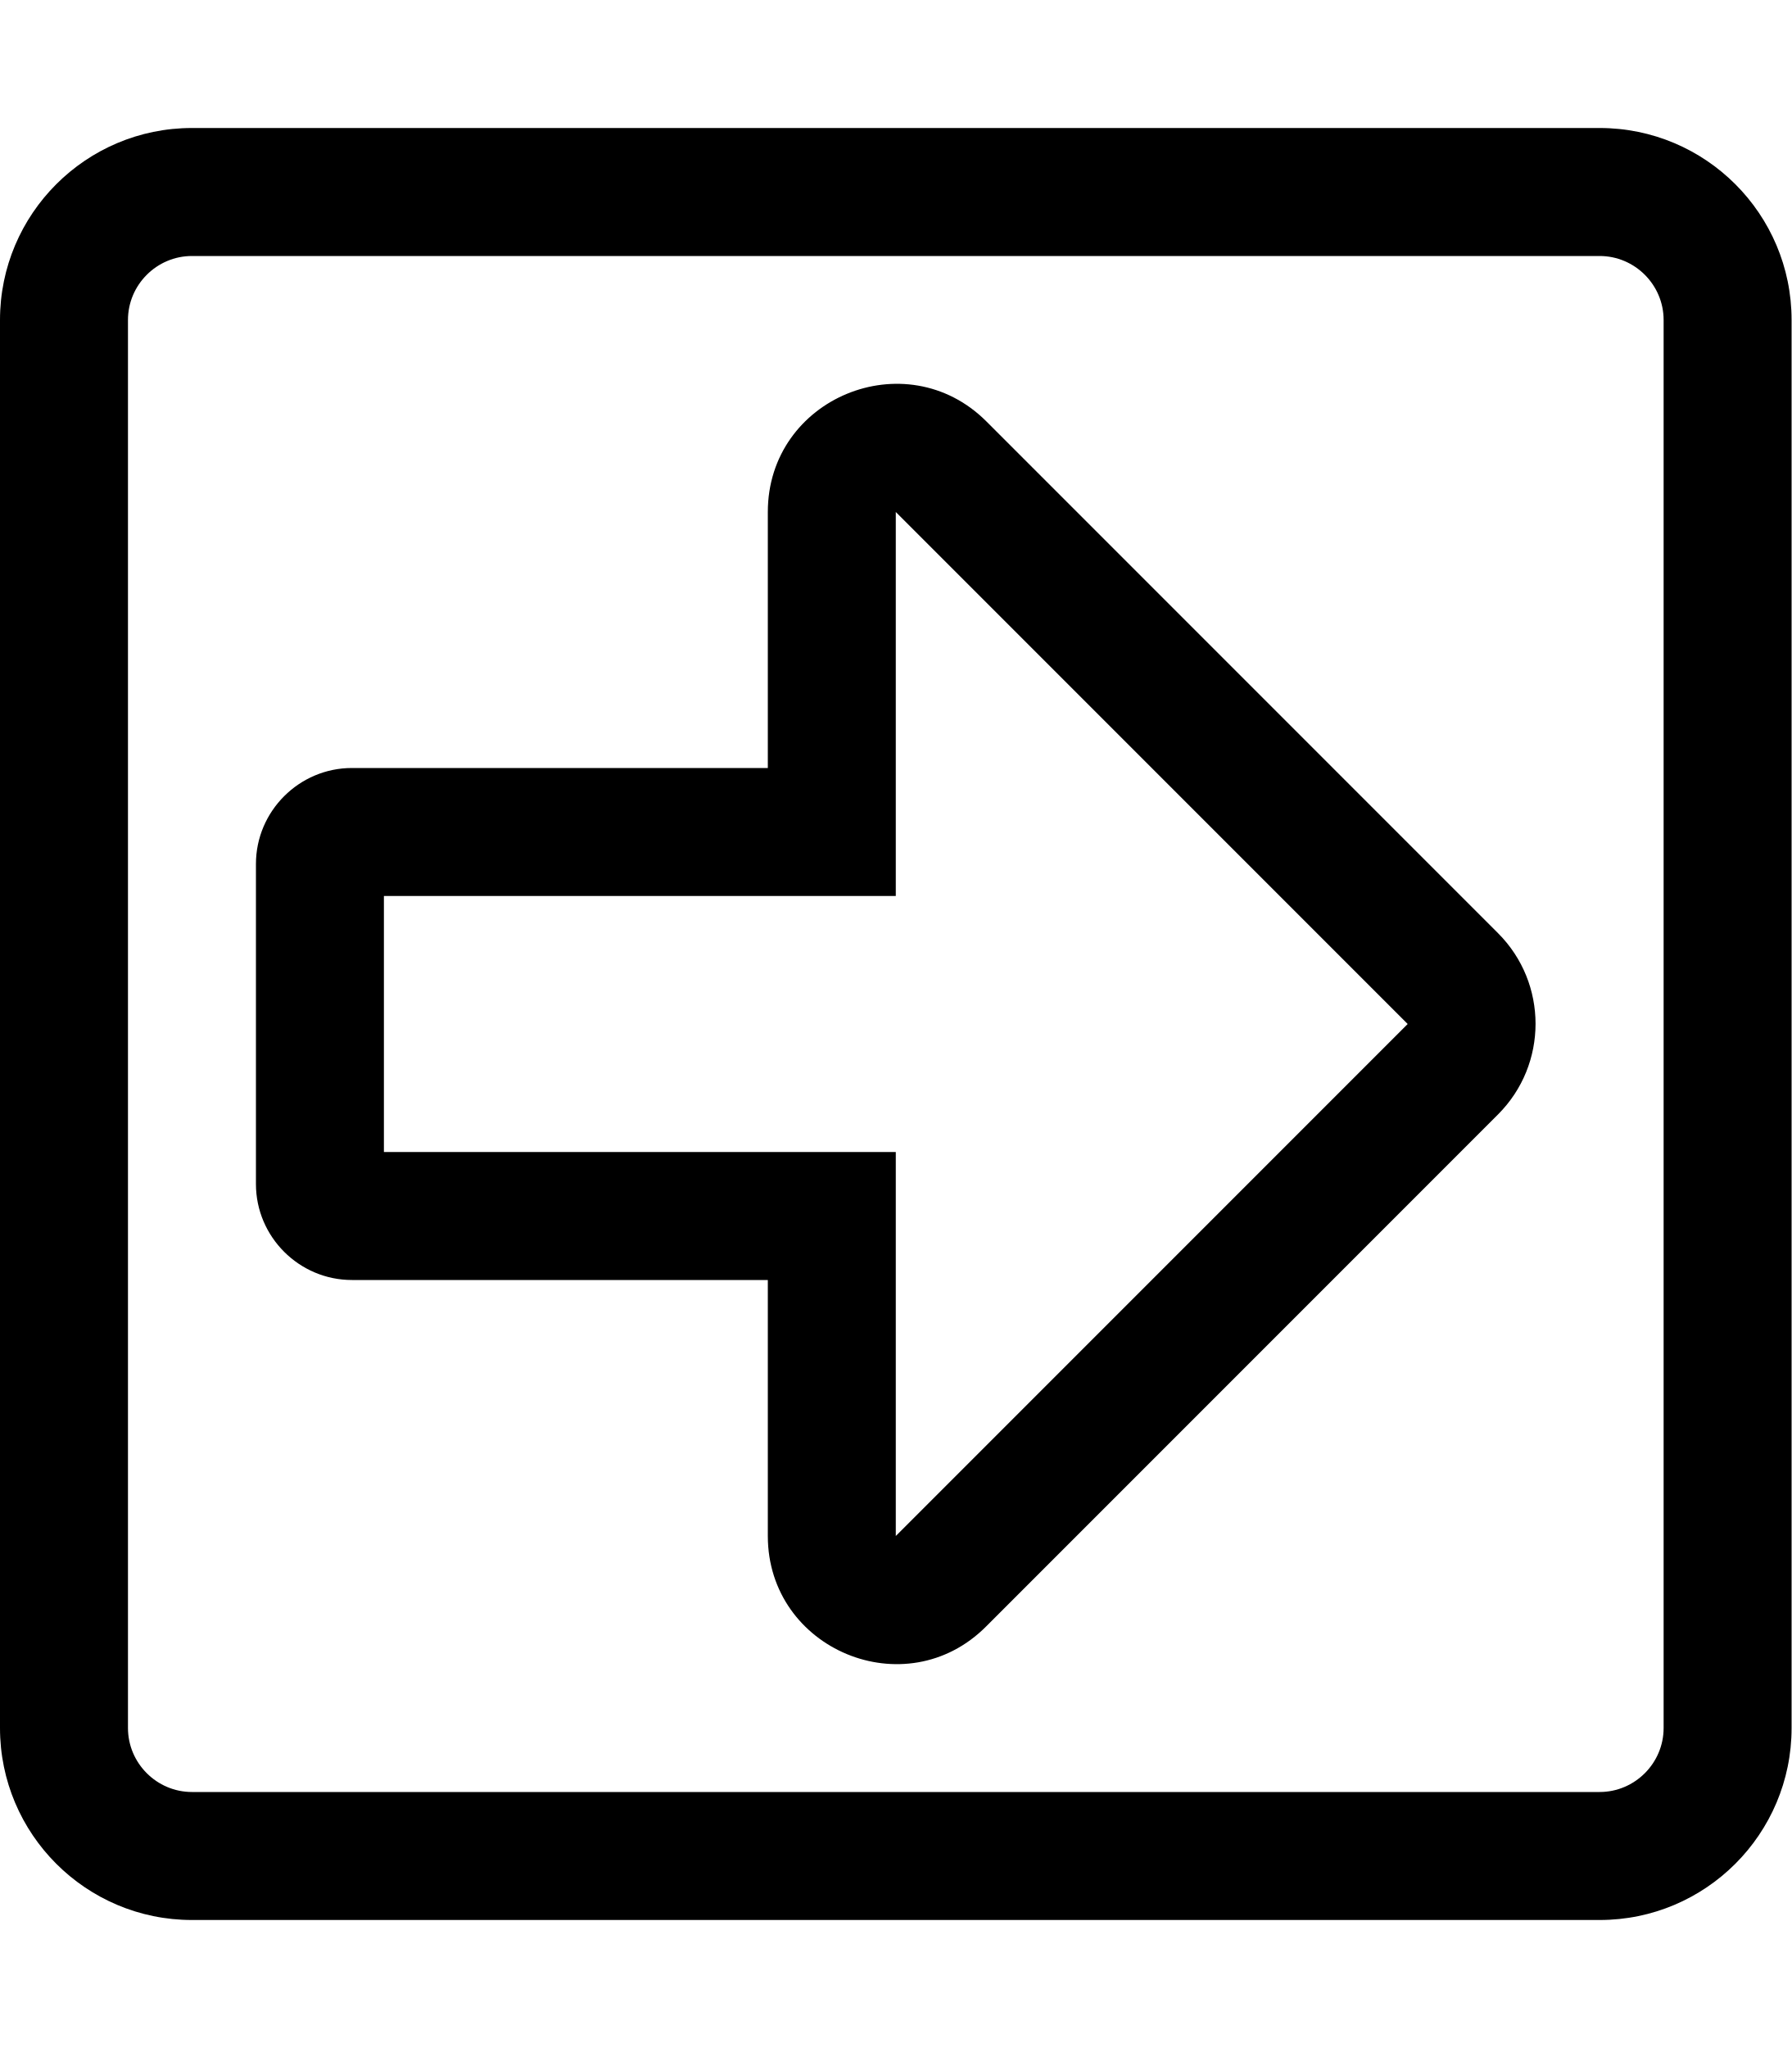
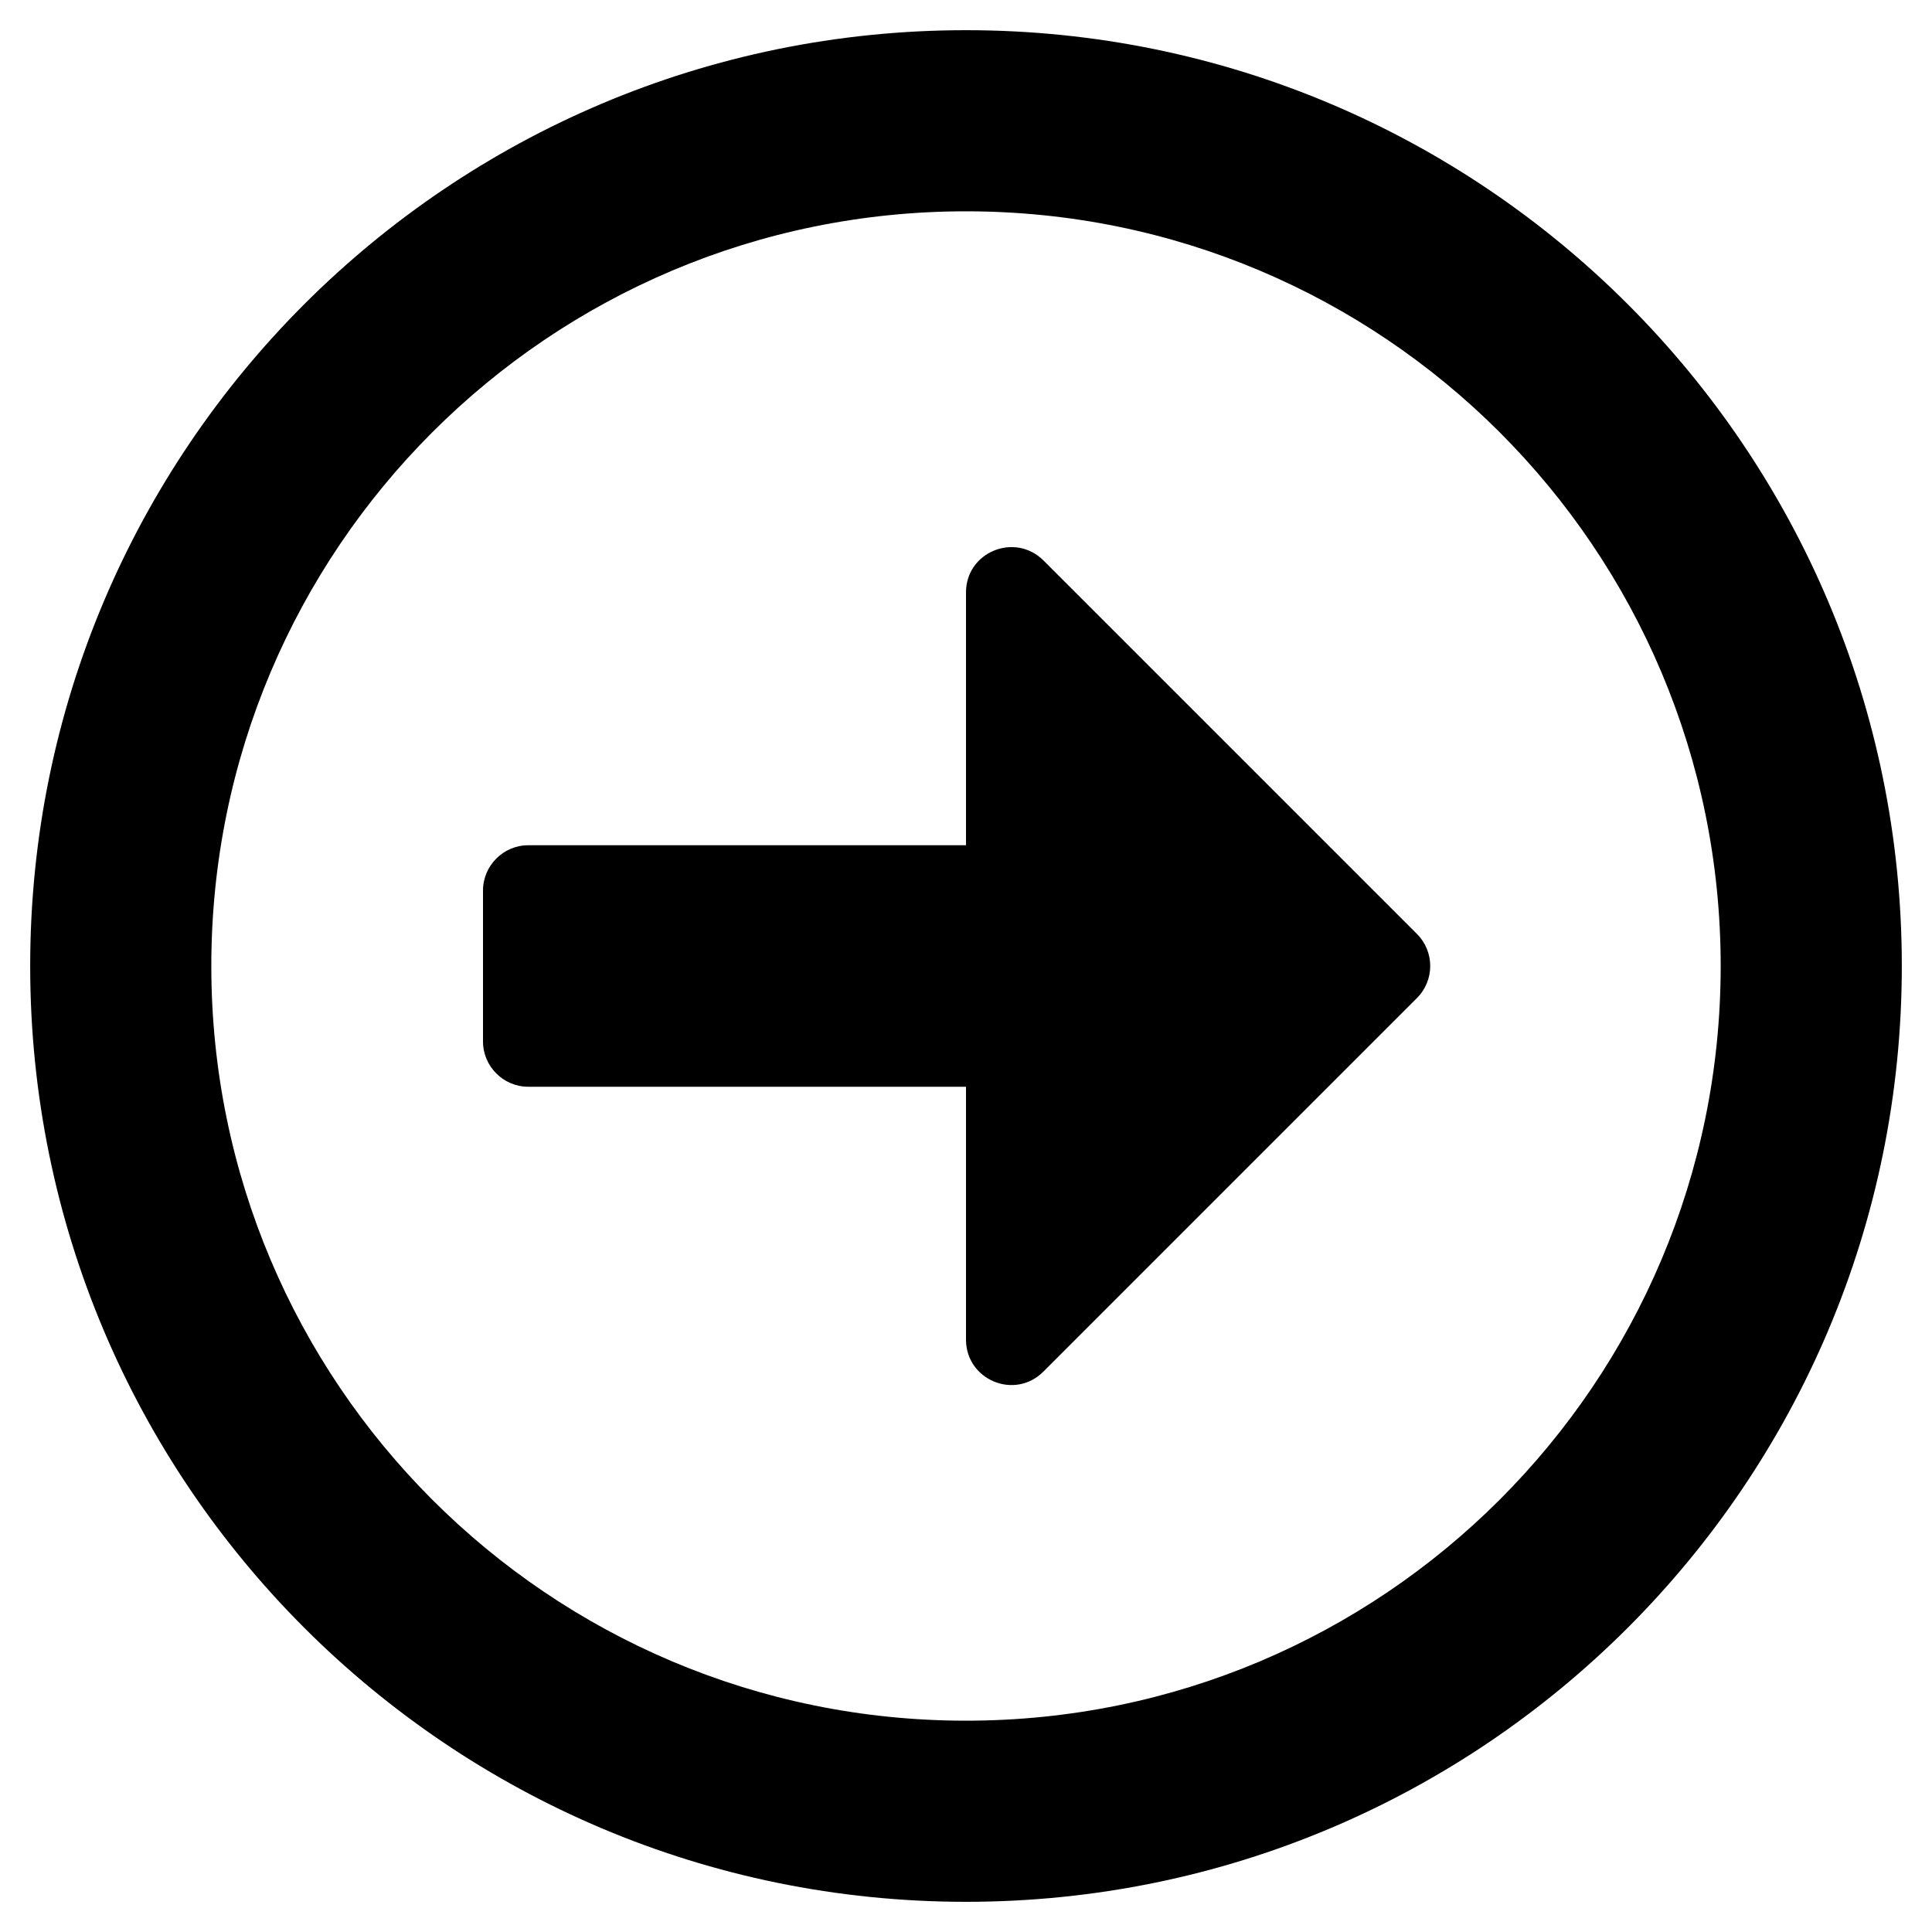
- <svg xmlns="http://www.w3.org/2000/svg" viewBox="0 0 448 512">
-   <path d="M0 80v352c0 26.5 21.5 48 48 48h352c26.5 0 48-21.5 48-48V80c0-26.5-21.5-48-48-48H48C21.5 32 0 53.5 0 80zm400-16c8.8 0 16 7.2 16 16v352c0 8.8-7.2 16-16 16H48c-8.8 0-16-7.2-16-16V80c0-8.8 7.2-16 16-16h352zm-208 64v64H88c-13.2 0-24 10.8-24 24v80c0 13.2 10.8 24 24 24h104v64c0 28.4 34.5 42.8 54.6 22.6l128-128c12.5-12.5 12.5-32.8 0-45.3l-128-128c-20.1-20-54.6-5.8-54.6 22.7zm160 128L224 384v-96H96v-64h128v-96l128 128z" />
+ <svg xmlns="http://www.w3.org/2000/svg" viewBox="0 0 512 512">
+   <path d="M504 256C504 119 393 8 256 8S8 119 8 256s111 248 248 248 248-111 248-248zm-448 0c0-110.5 89.5-200 200-200s200 89.5 200 200-89.5 200-200 200S56 366.5 56 256zm72 20v-40c0-6.6 5.4-12 12-12h116v-67c0-10.7 12.9-16 20.5-8.5l99 99c4.7 4.7 4.7 12.3 0 17l-99 99c-7.6 7.6-20.5 2.2-20.5-8.5v-67H140c-6.6 0-12-5.4-12-12z" />
</svg>
